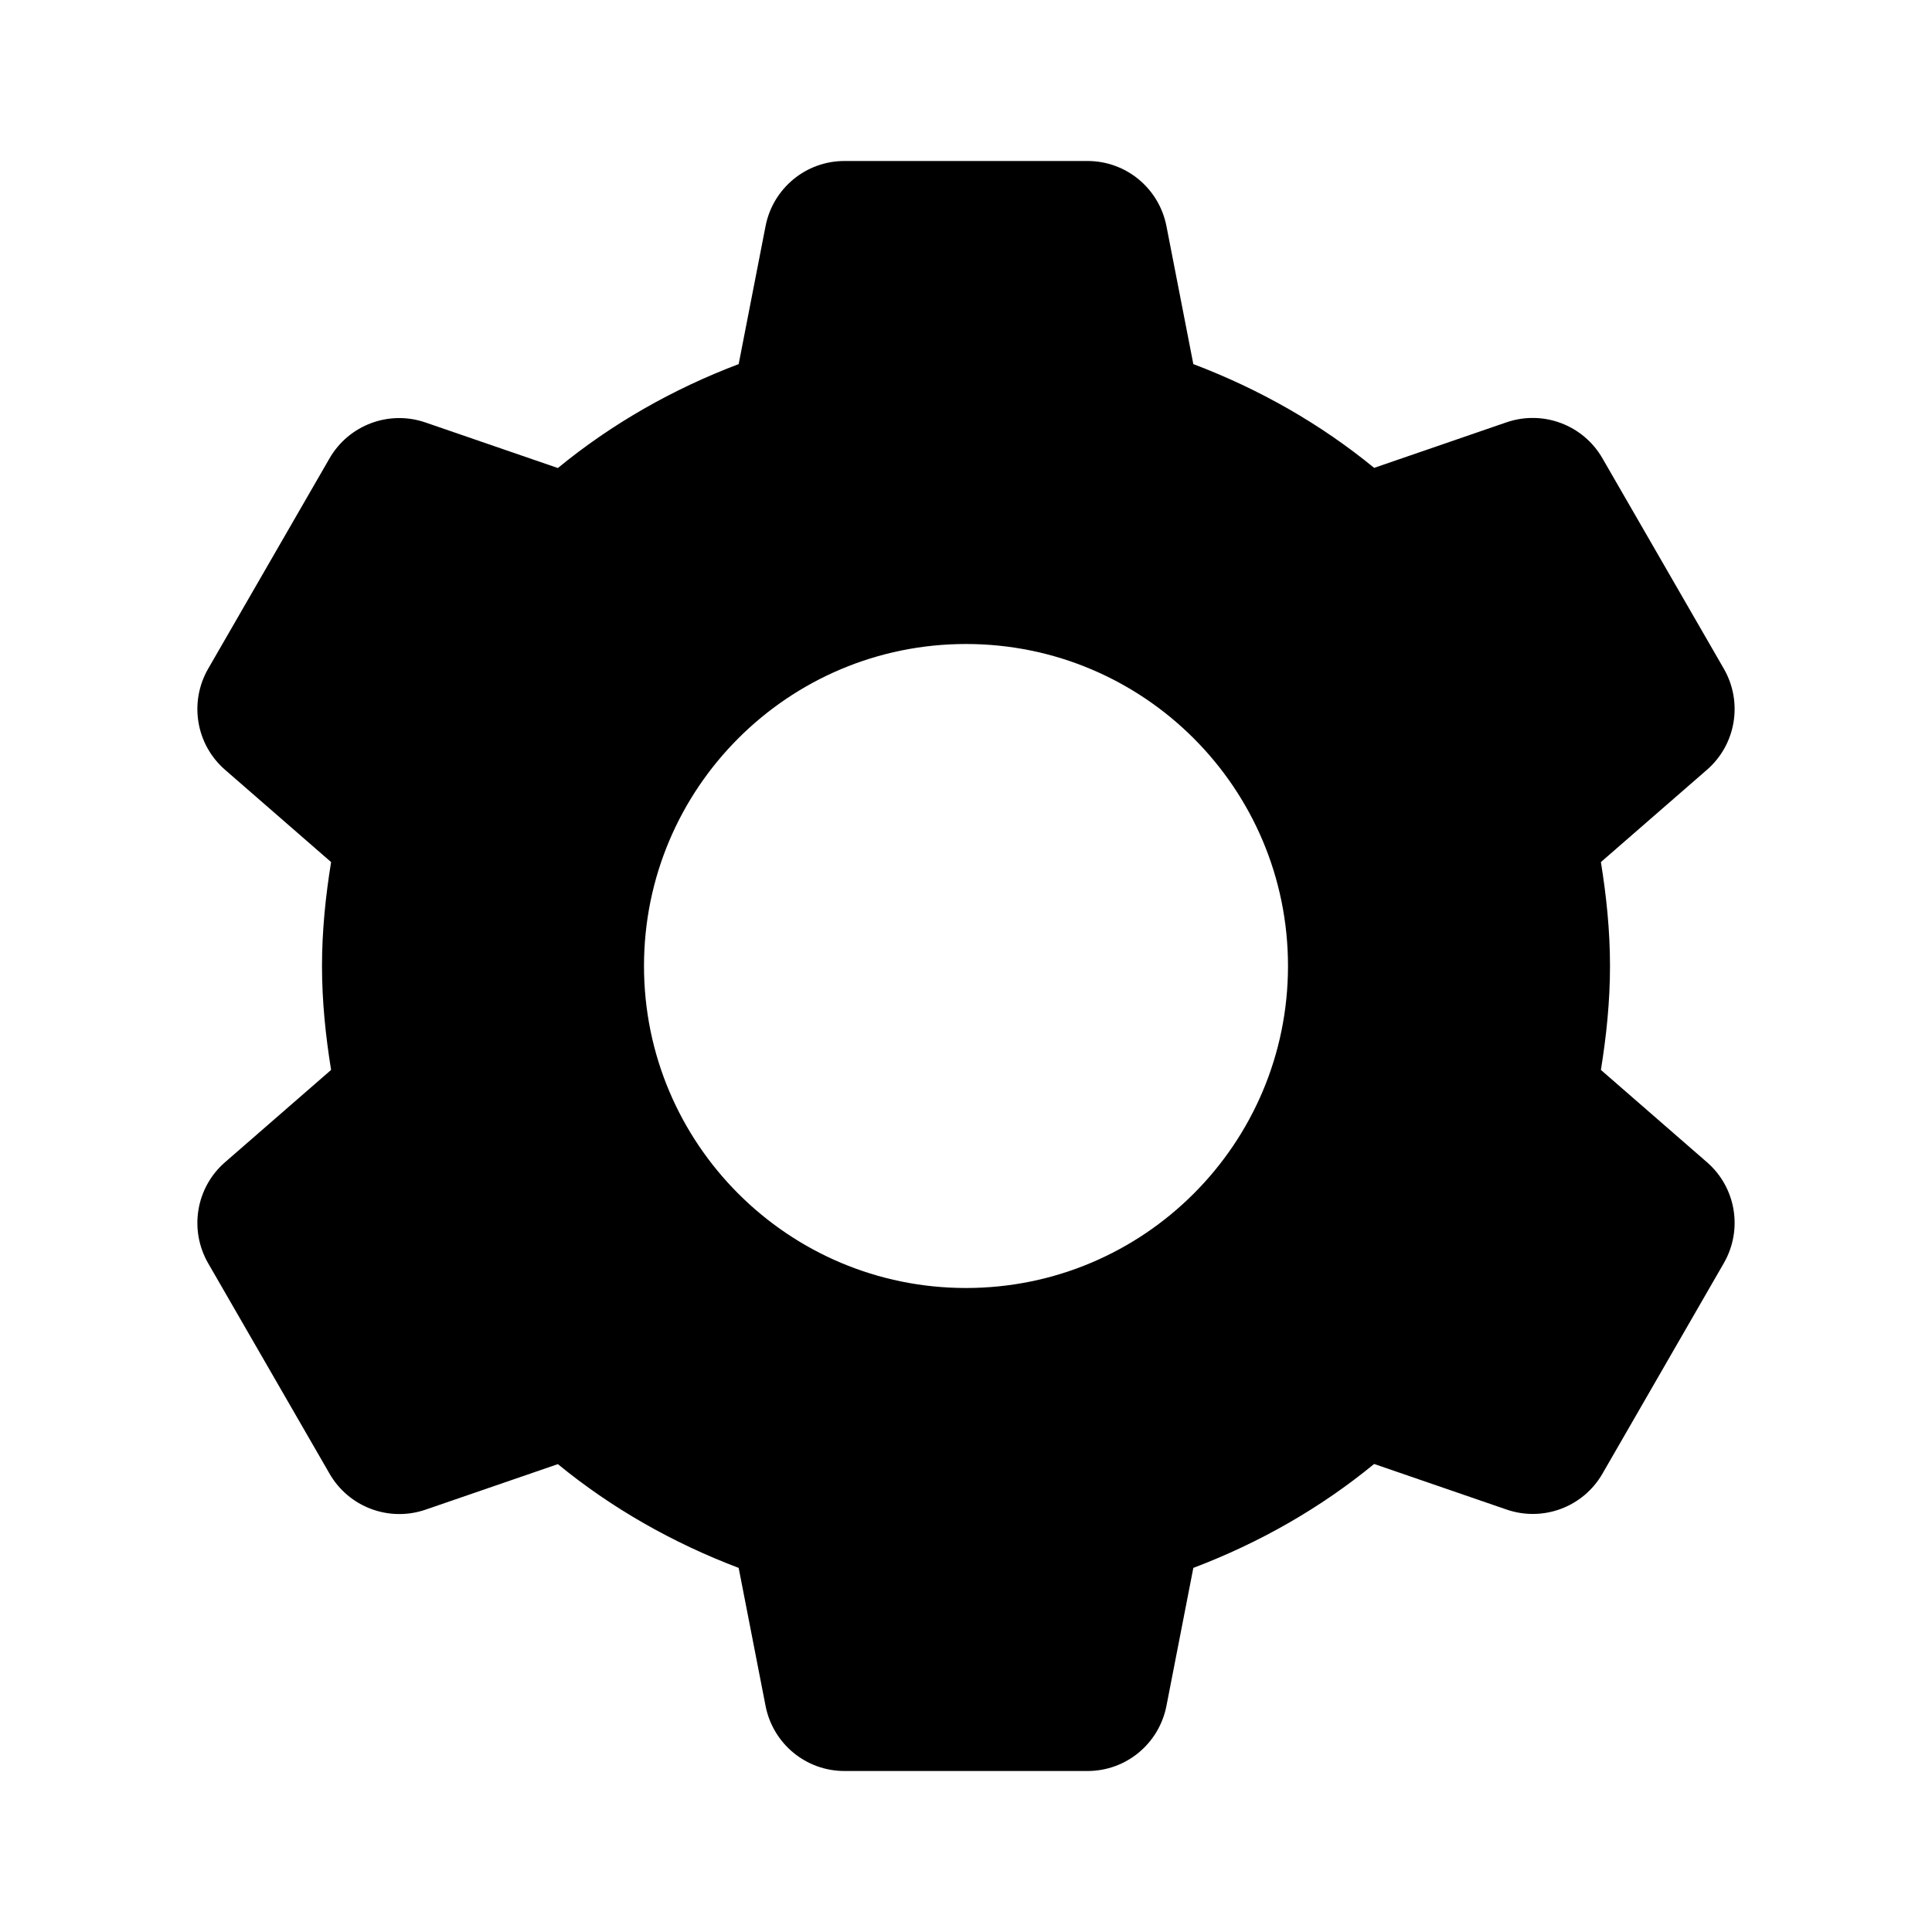
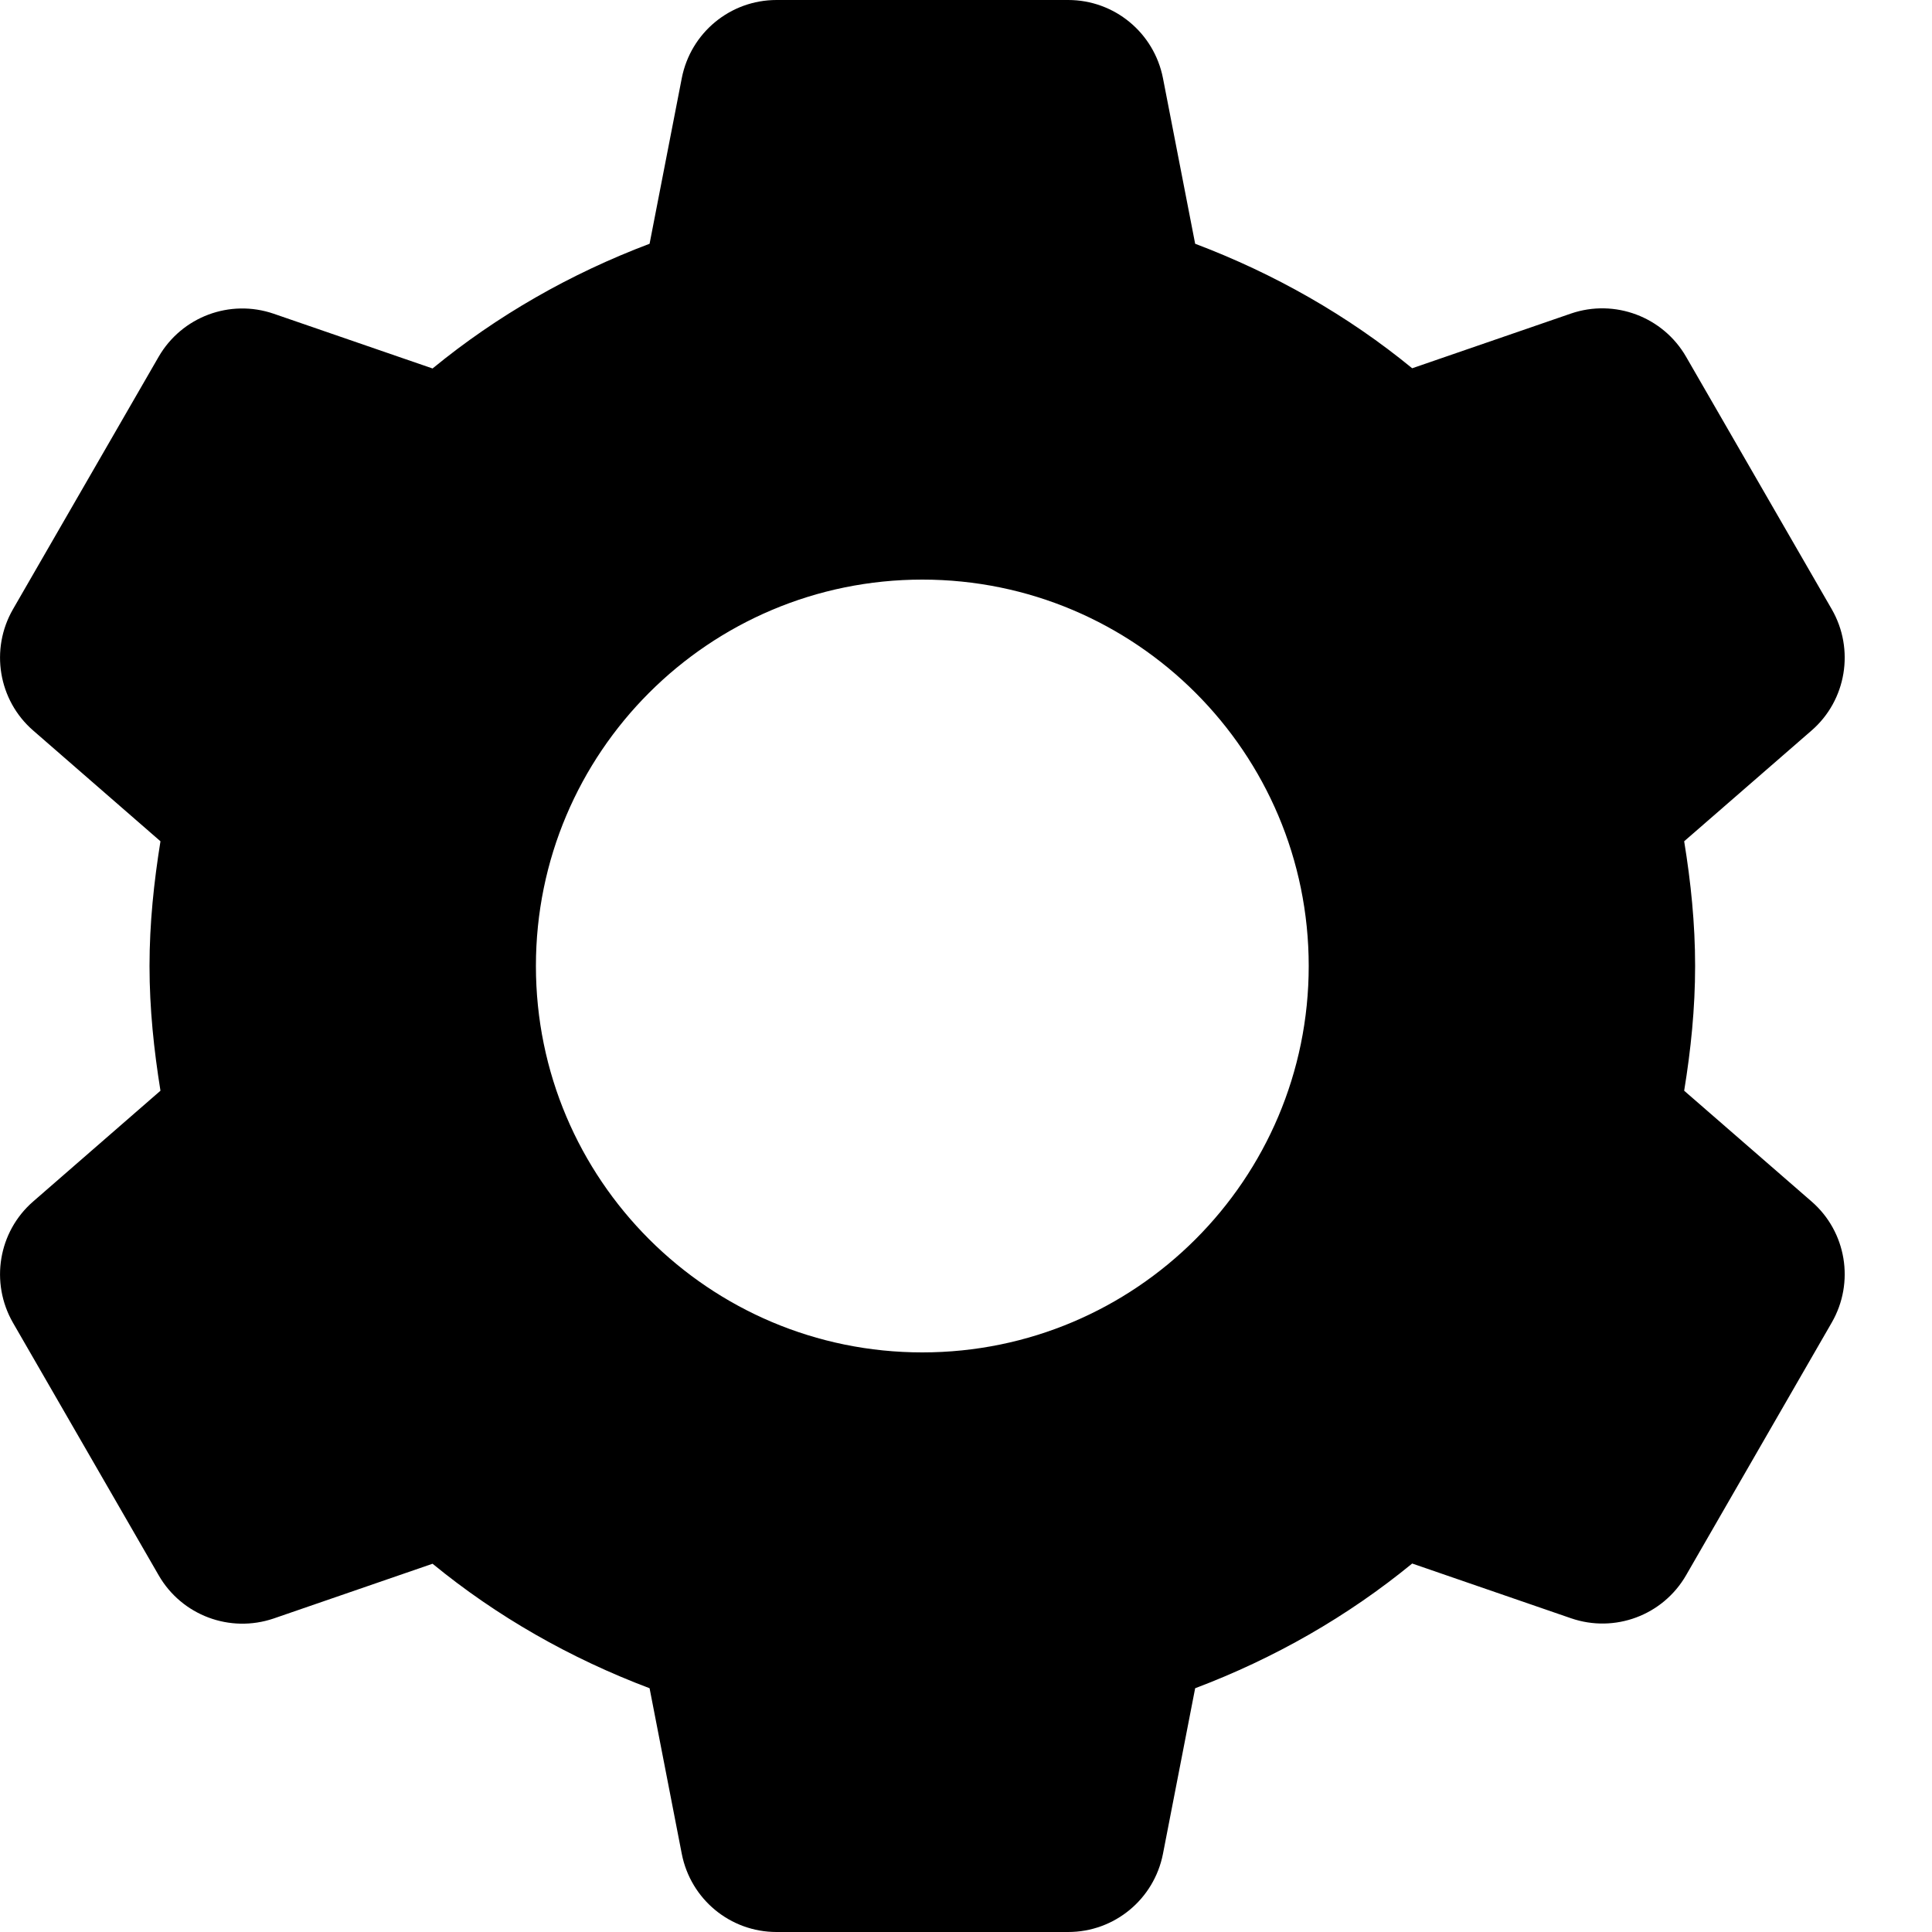
- <svg xmlns="http://www.w3.org/2000/svg" width="24" height="24" viewBox="0 0 24 24" fill="none">
-   <path d="M10.49 2C10.011 2 9.602 2.339 9.51 2.809L9.176 4.523C8.355 4.834 7.596 5.267 6.93 5.814L5.285 5.248C4.832 5.092 4.334 5.279 4.094 5.693L2.586 8.307C2.347 8.722 2.434 9.248 2.795 9.562L4.113 10.709C4.045 11.13 4 11.559 4 12C4 12.441 4.045 12.87 4.113 13.291L2.795 14.438C2.434 14.752 2.347 15.278 2.586 15.693L4.094 18.307C4.333 18.722 4.832 18.909 5.285 18.754L6.93 18.188C7.596 18.734 8.355 19.166 9.176 19.477L9.51 21.191C9.602 21.661 10.011 22 10.49 22H13.51C13.989 22 14.398 21.661 14.49 21.191L14.824 19.477C15.645 19.166 16.404 18.733 17.07 18.186L18.715 18.752C19.168 18.908 19.666 18.722 19.906 18.307L21.414 15.691C21.653 15.276 21.566 14.752 21.205 14.438L19.887 13.291C19.955 12.87 20 12.441 20 12C20 11.559 19.955 11.13 19.887 10.709L21.205 9.562C21.566 9.248 21.653 8.722 21.414 8.307L19.906 5.693C19.667 5.278 19.168 5.091 18.715 5.246L17.07 5.812C16.404 5.266 15.645 4.834 14.824 4.523L14.49 2.809C14.398 2.339 13.989 2 13.51 2H10.49ZM12 8C14.209 8 16 9.791 16 12C16 14.209 14.209 16 12 16C9.791 16 8 14.209 8 12C8 9.791 9.791 8 12 8Z" fill="black" />
+ <svg xmlns="http://www.w3.org/2000/svg" width="18" height="18" viewBox="0 0 18 18" fill="none">
+   <path id="icon-settings" d="M7.235 0C6.803 0 6.435 0.305 6.352 0.728L6.052 2.271C5.313 2.55 4.63 2.941 4.03 3.433L2.55 2.923C2.142 2.783 1.694 2.951 1.478 3.324L0.121 5.676C-0.094 6.049 -0.016 6.524 0.309 6.806L1.495 7.838C1.434 8.217 1.393 8.603 1.393 9C1.393 9.397 1.434 9.783 1.495 10.162L0.309 11.194C-0.016 11.476 -0.094 11.95 0.121 12.324L1.478 14.676C1.693 15.05 2.142 15.218 2.55 15.079L4.03 14.569C4.63 15.061 5.313 15.45 6.052 15.729L6.352 17.272C6.435 17.695 6.803 18 7.235 18H9.952C10.383 18 10.752 17.695 10.835 17.272L11.135 15.729C11.874 15.45 12.557 15.059 13.157 14.567L14.637 15.077C15.044 15.217 15.493 15.05 15.709 14.676L17.066 12.322C17.281 11.949 17.203 11.476 16.878 11.194L15.691 10.162C15.753 9.783 15.793 9.397 15.793 9C15.793 8.603 15.753 8.217 15.691 7.838L16.878 6.806C17.203 6.524 17.281 6.049 17.066 5.676L15.709 3.324C15.494 2.951 15.044 2.782 14.637 2.921L13.157 3.431C12.557 2.939 11.873 2.55 11.135 2.271L10.835 0.728C10.752 0.305 10.383 0 9.952 0H7.235ZM8.593 5.4C10.581 5.4 12.193 7.012 12.193 9C12.193 10.988 10.581 12.6 8.593 12.6C6.605 12.6 4.993 10.988 4.993 9C4.993 7.012 6.605 5.4 8.593 5.4Z" fill="black" />
</svg>
